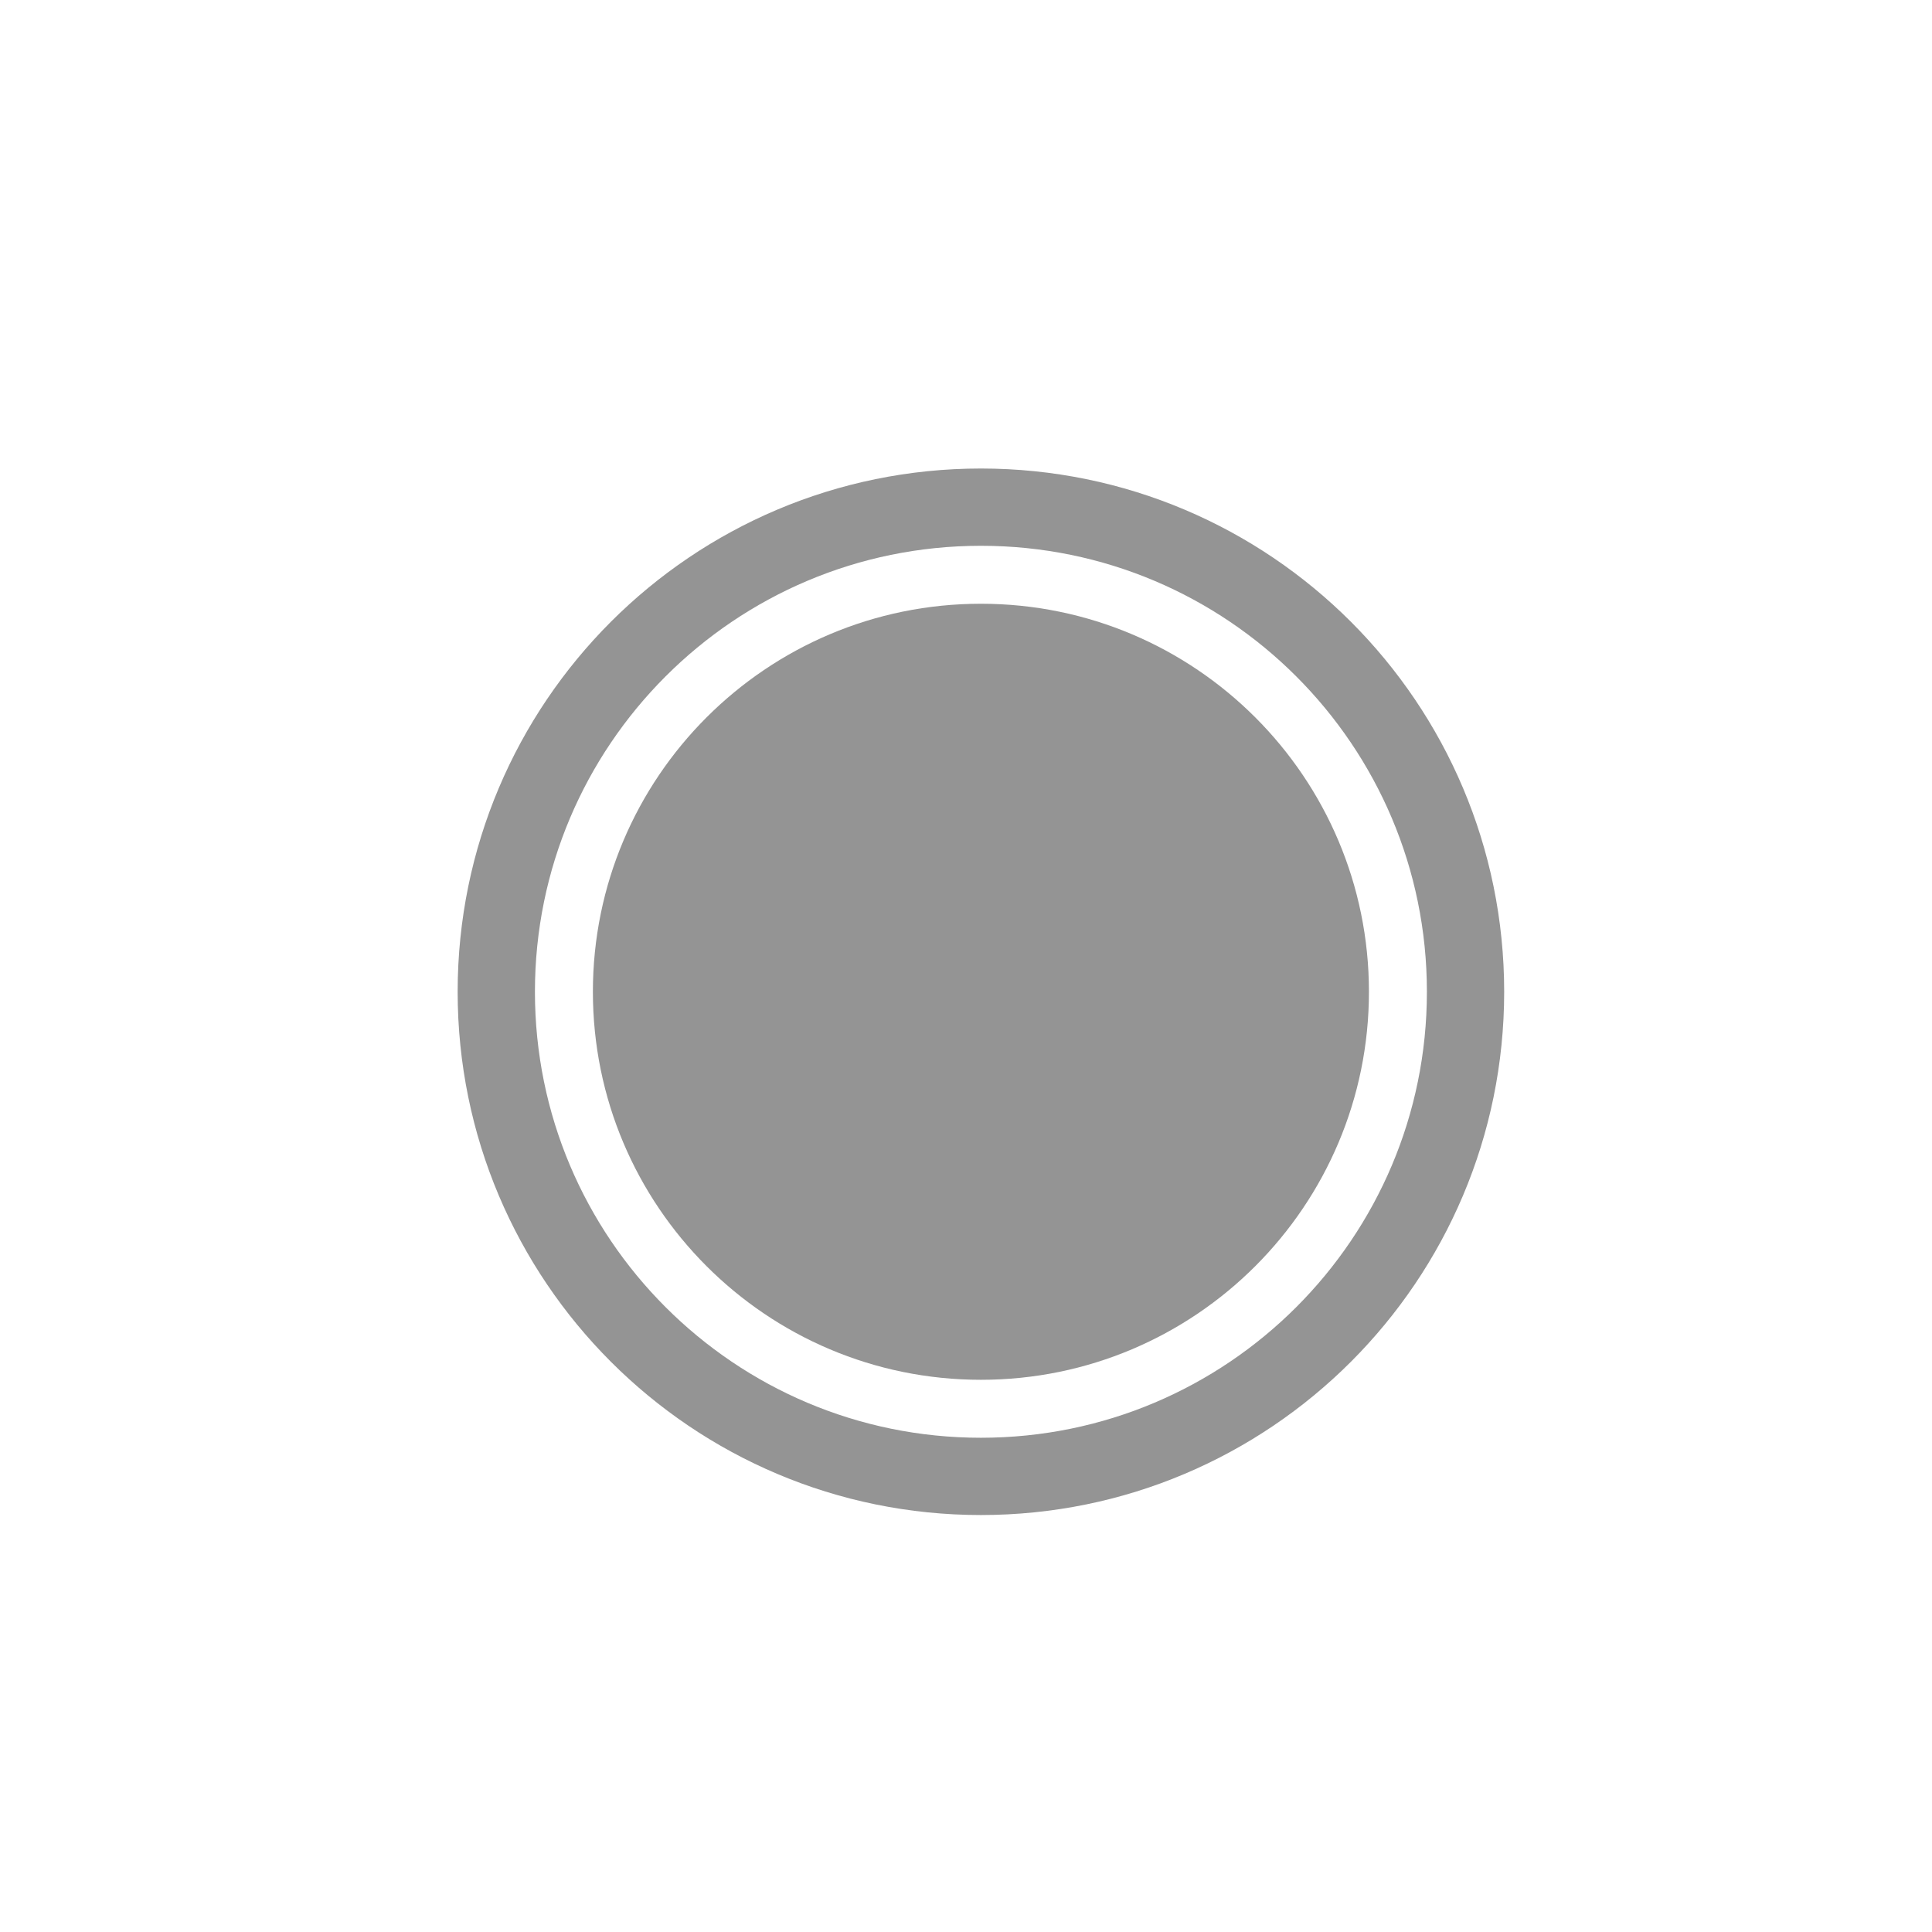
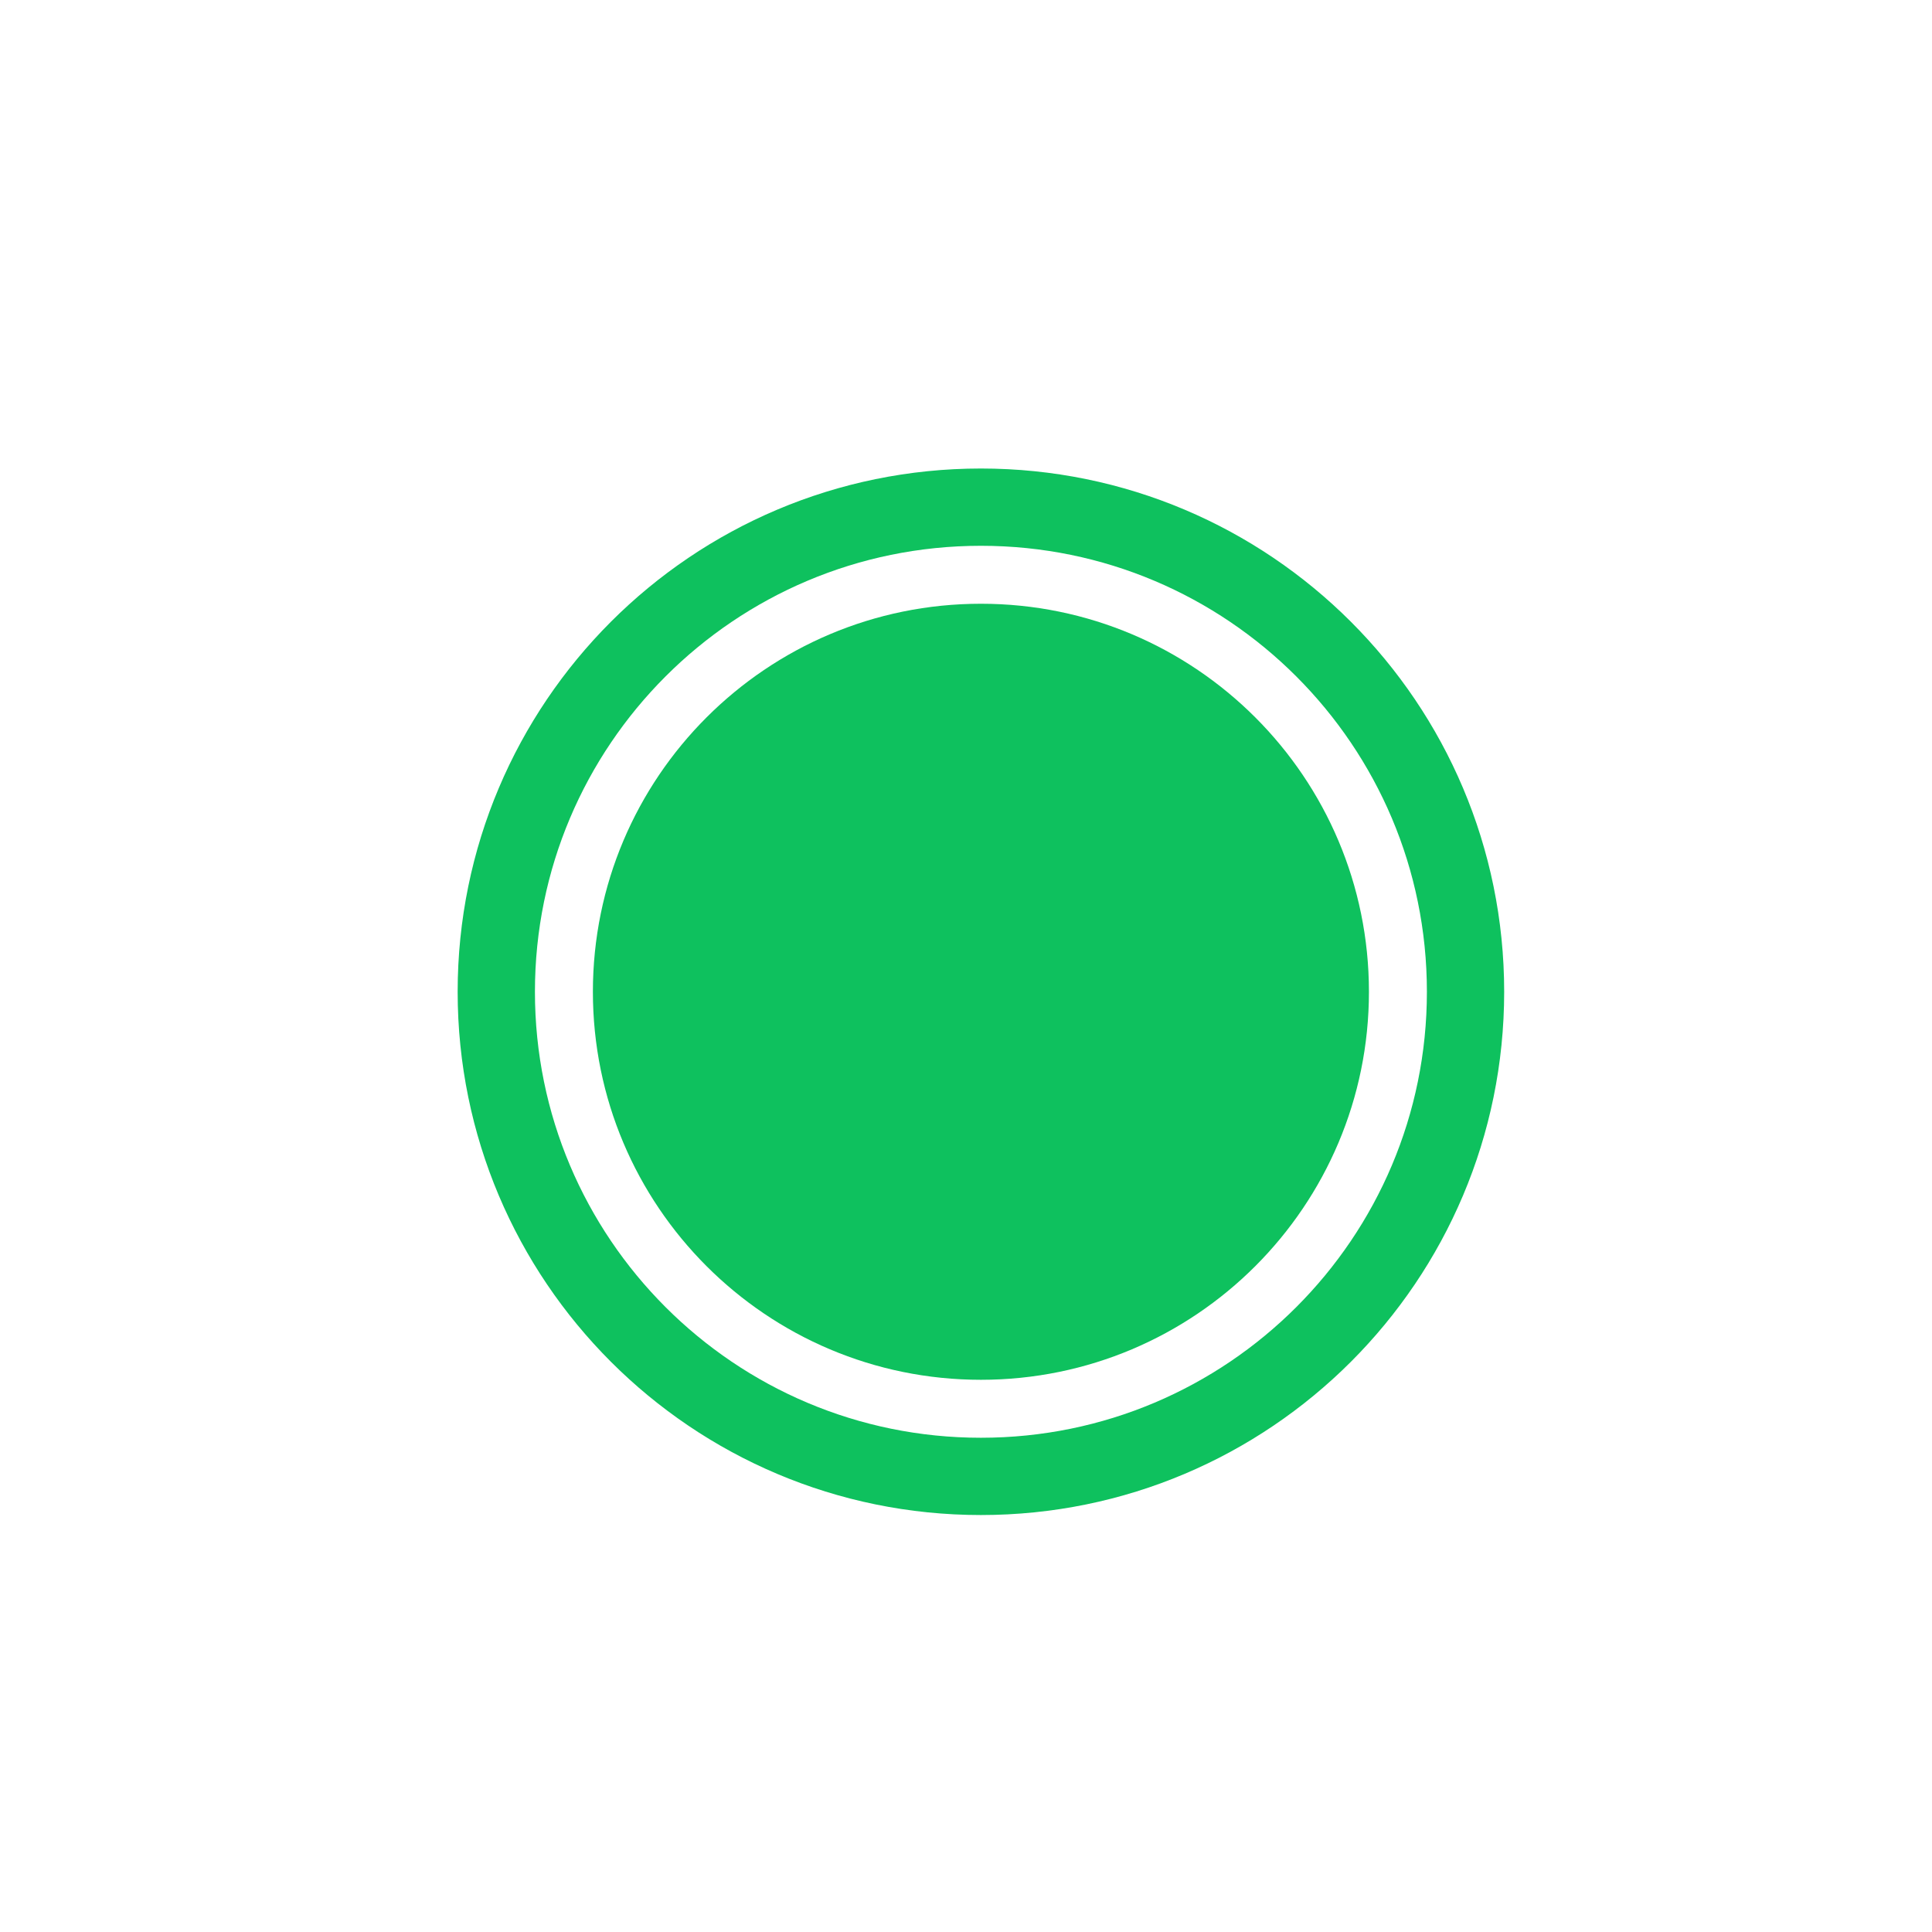
<svg xmlns="http://www.w3.org/2000/svg" version="1.1" id="Calque_1" x="0px" y="0px" width="50px" height="50px" viewBox="0 0 50 50" enable-background="new 0 0 50 50" xml:space="preserve">
  <g>
-     <circle fill="#949494" cx="25.386" cy="25.667" r="10.042" />
-     <circle fill="none" stroke="#949494" stroke-width="2" stroke-miterlimit="10" cx="25.386" cy="25.667" r="12.542" />
+     <circle fill="#0EC15E" cx="25.386" cy="25.667" r="10.042" />
+     <circle fill="none" stroke="#0EC15E" stroke-width="2" stroke-miterlimit="10" cx="25.386" cy="25.667" r="12.542" />
  </g>
</svg>
